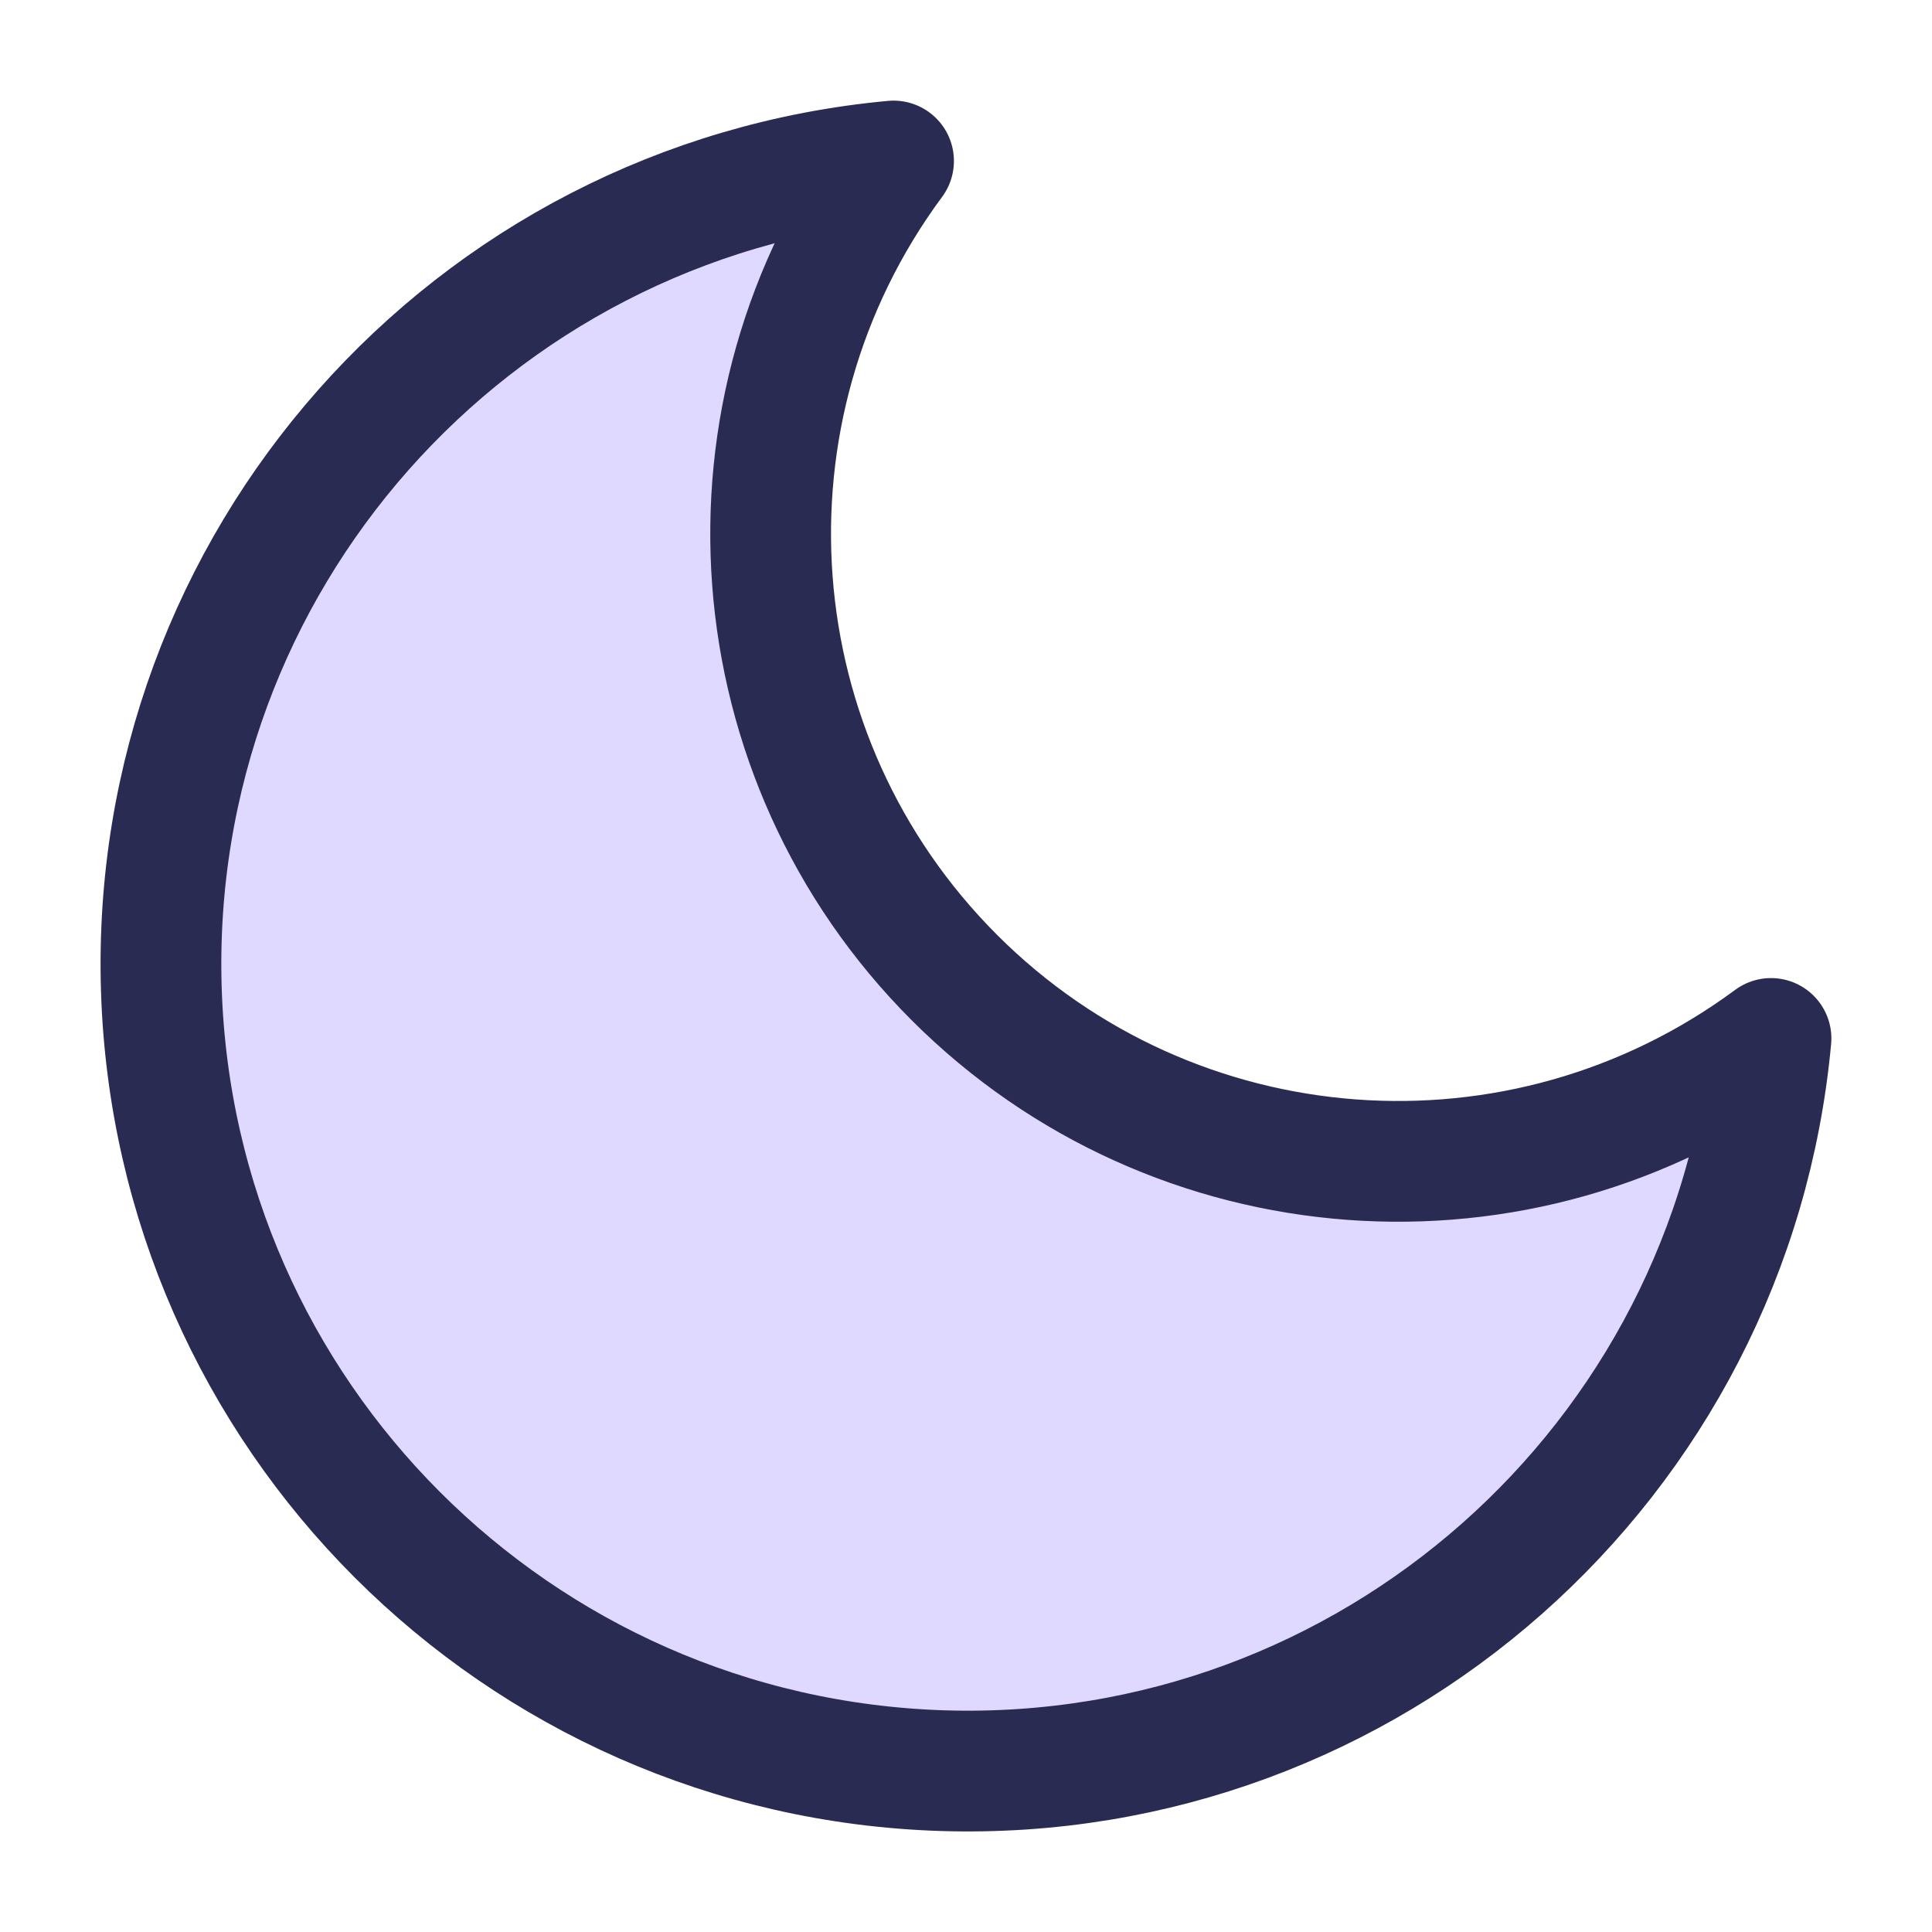
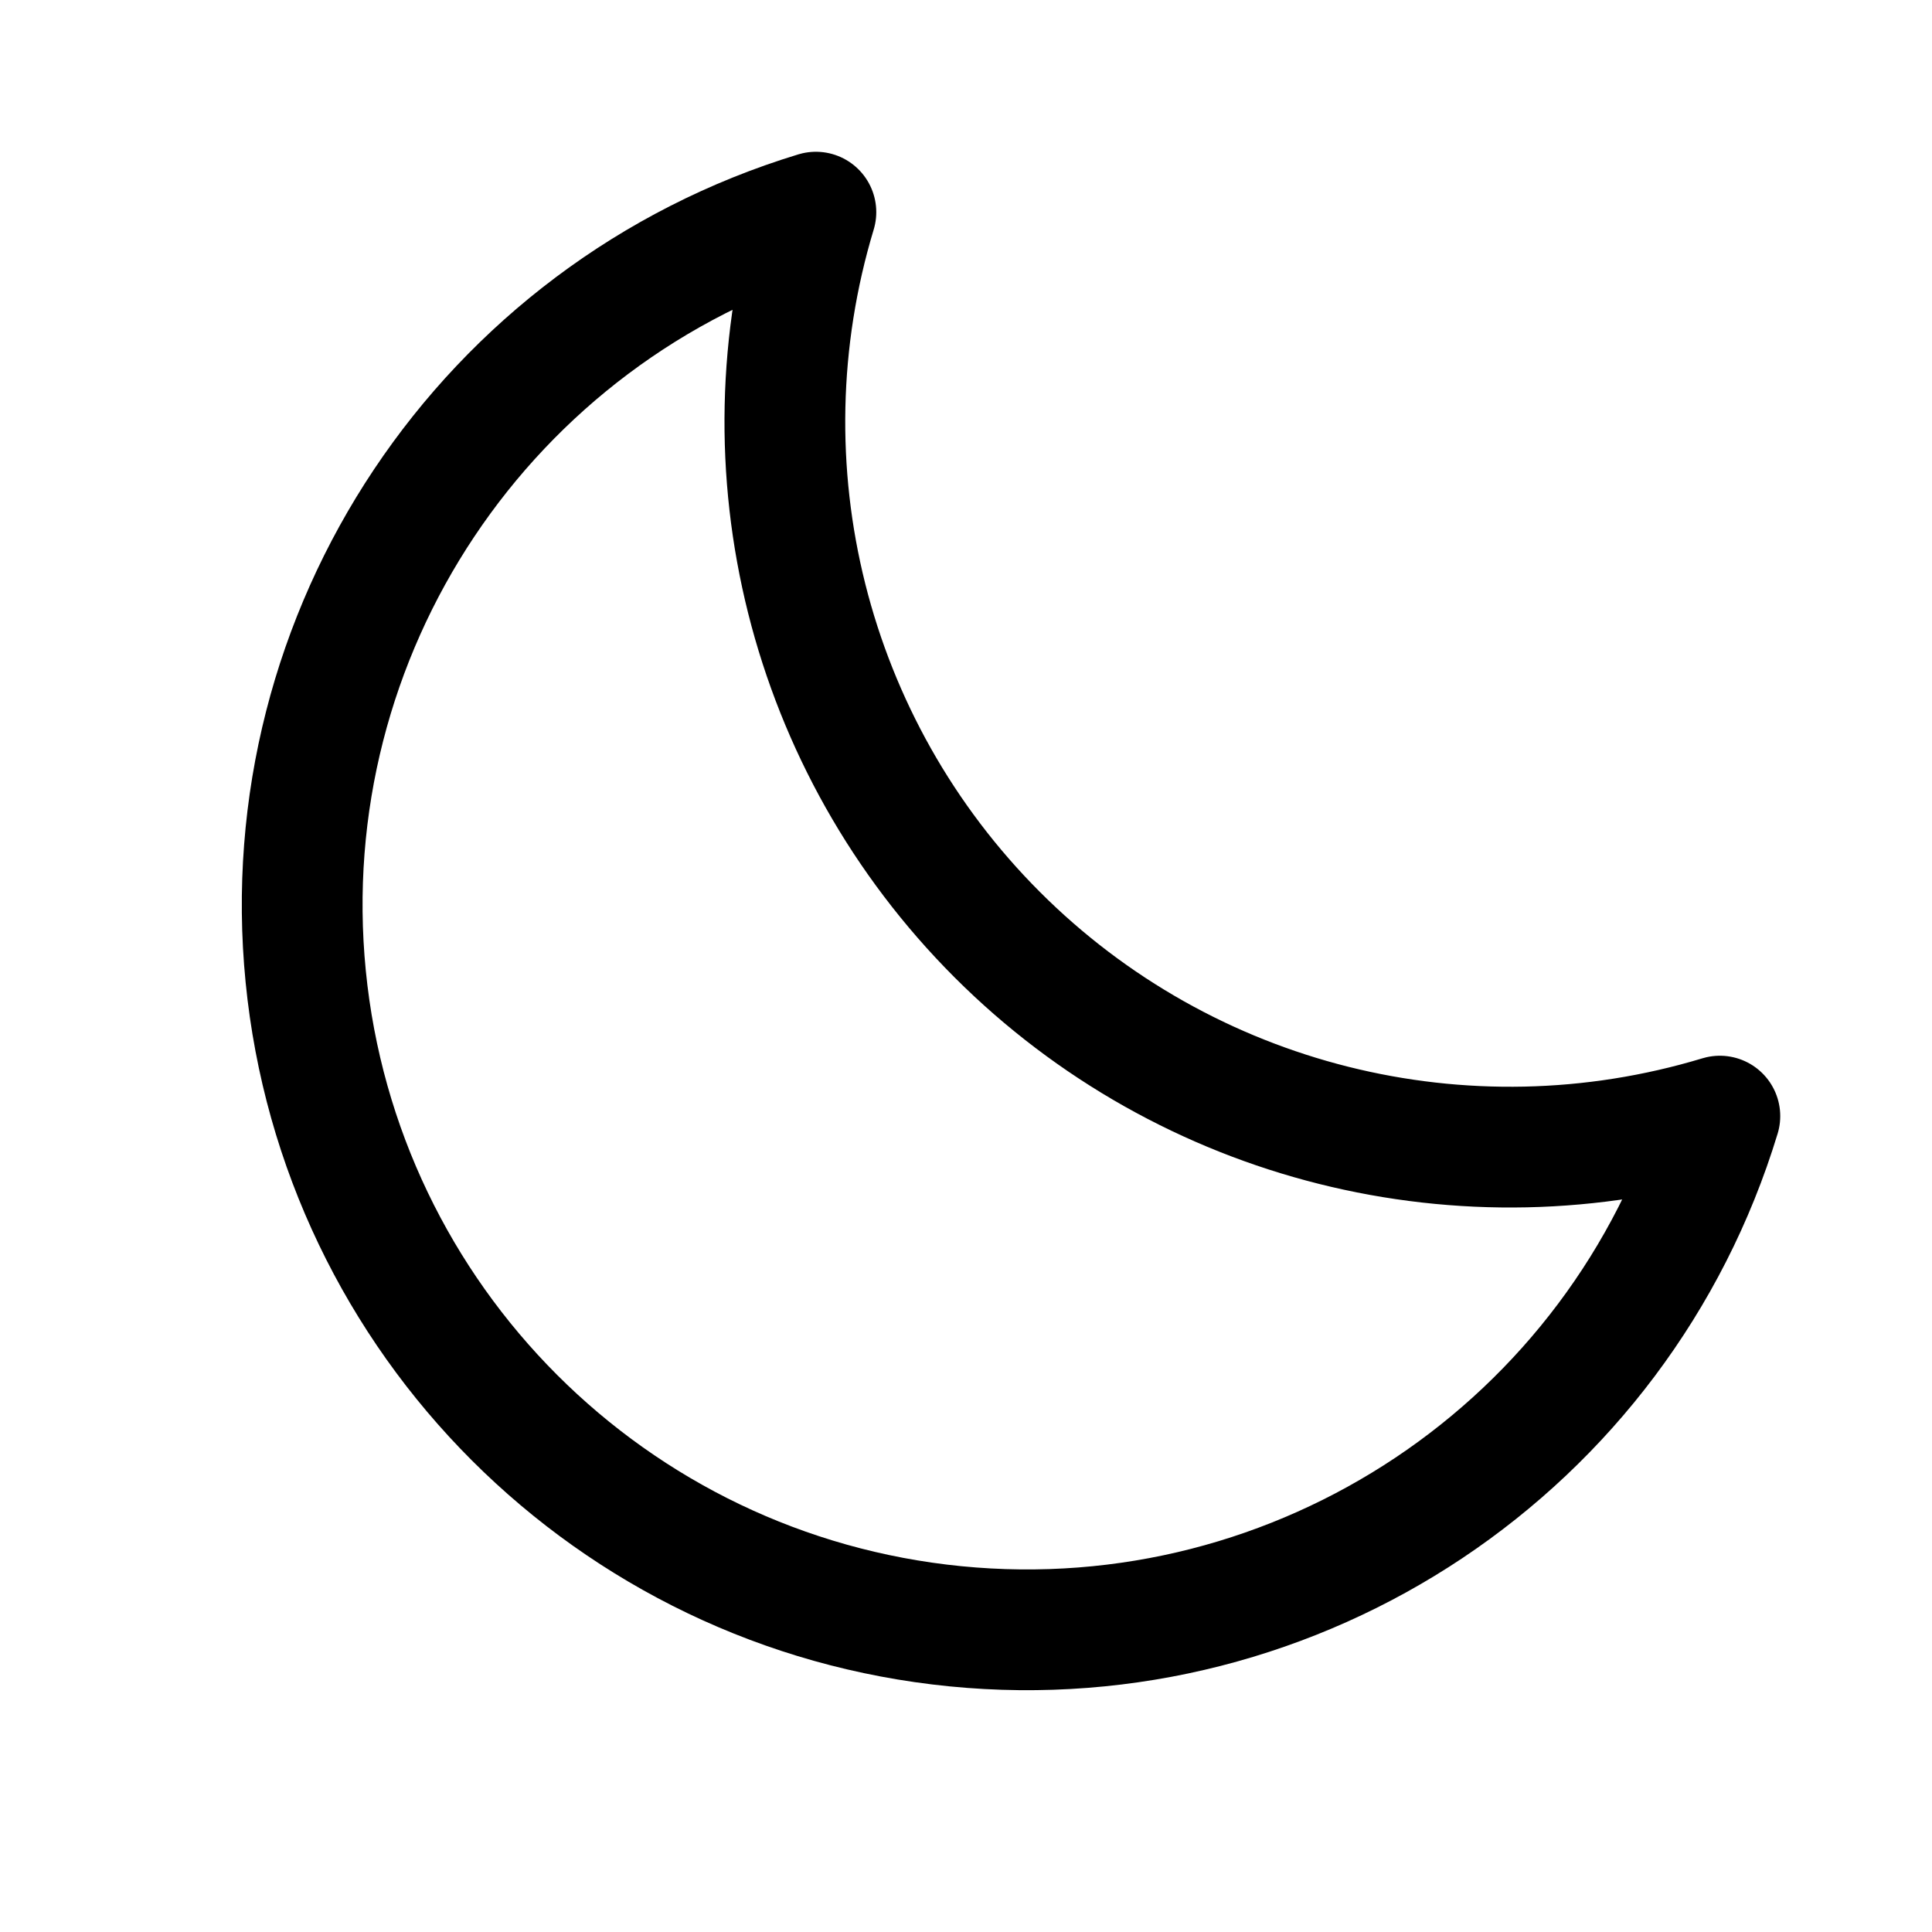
- <svg xmlns="http://www.w3.org/2000/svg" width="12px" height="12px" viewBox="0 0 12 12" version="1.1">
-   <g id="Sunlist" stroke="none" stroke-width="1" fill="none" fill-rule="evenodd" stroke-linecap="round" stroke-linejoin="round">
-     <g id="list-dual" transform="translate(-677, -81)" fill="#DFD8FF" stroke="#2A2B53" stroke-width="0.75">
-       <g id="moon" transform="translate(678, 82)">
-         <path d="M4.857,9.998 C2.21,9.916 0.084,7.79 0.002,5.143 C-0.079,2.497 1.913,0.244 4.55,0 C3.403,1.551 3.564,3.708 4.928,5.072 C6.292,6.436 8.449,6.597 10,5.45 C9.756,8.087 7.503,10.079 4.857,9.998 Z" id="Path" />
-       </g>
-     </g>
-   </g>
+ <svg xmlns="http://www.w3.org/2000/svg" viewBox="0 0 256 256">
+   <rect width="256" height="256" fill="none" />
+   <path d="M108.11,28.11A96.09,96.09,0,0,0,227.89,147.89,96,96,0,1,1,108.11,28.11Z" fill="none" stroke="currentColor" stroke-linecap="round" stroke-linejoin="round" stroke-width="16" />
</svg>
